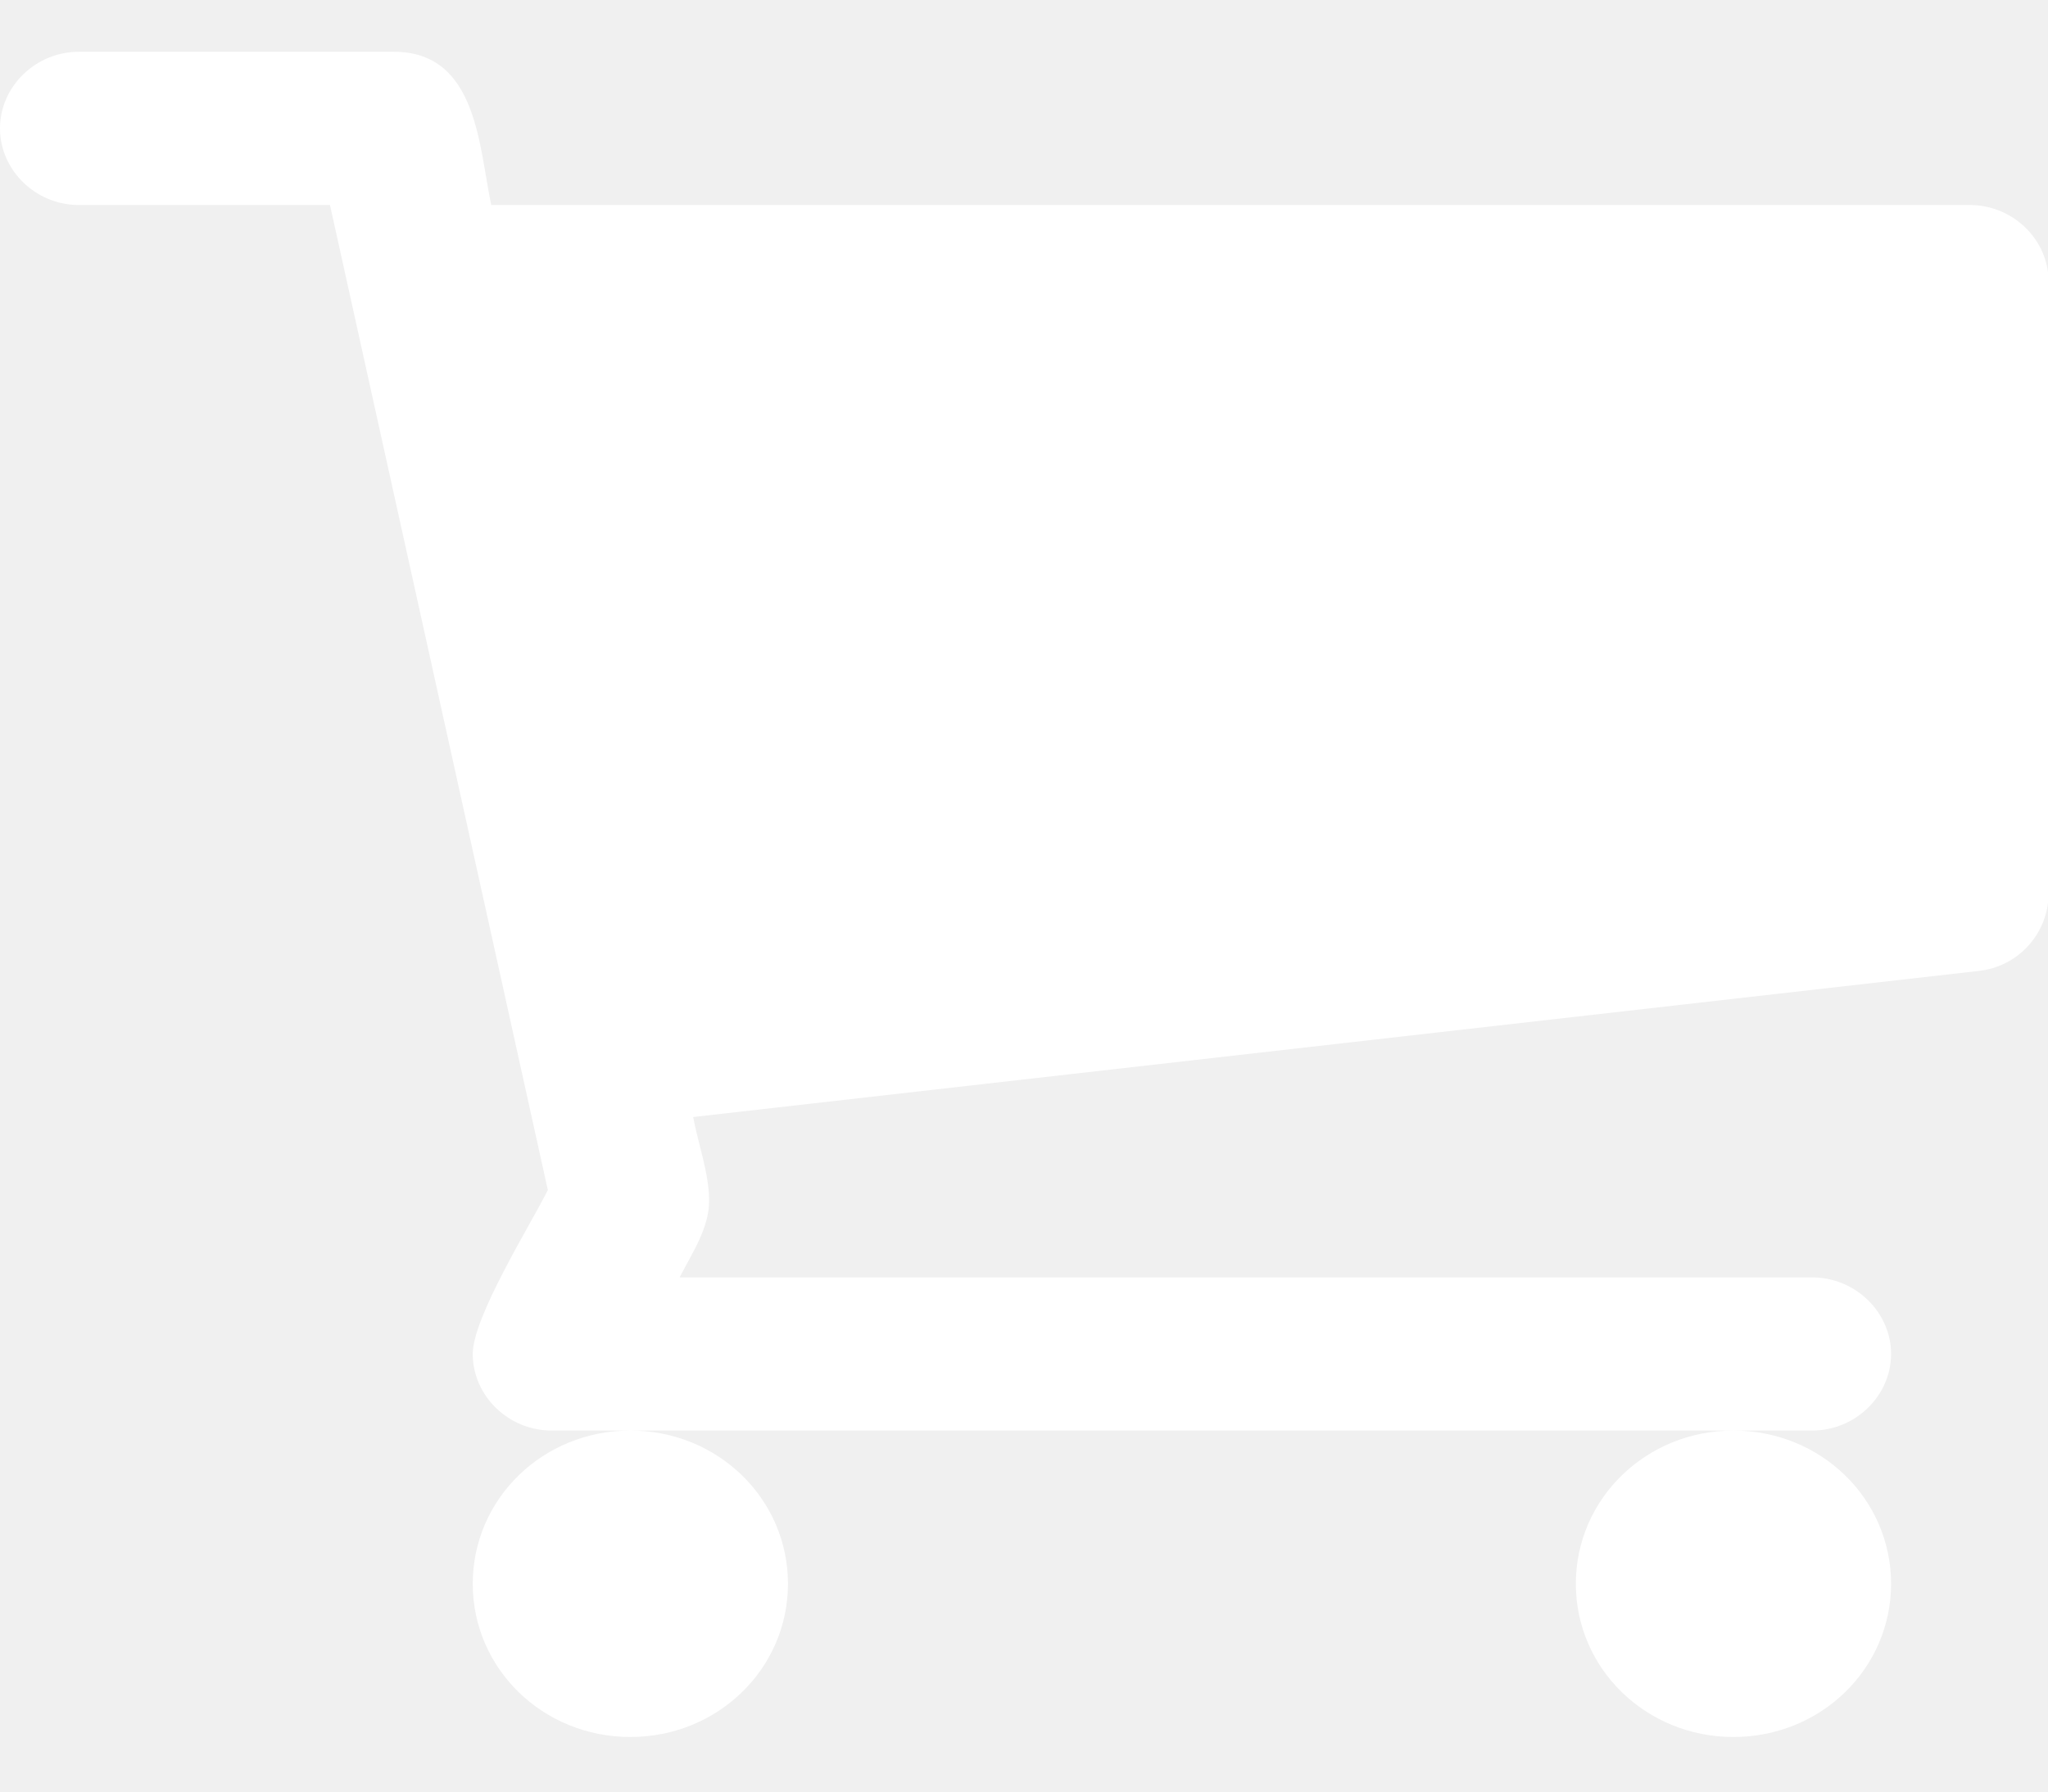
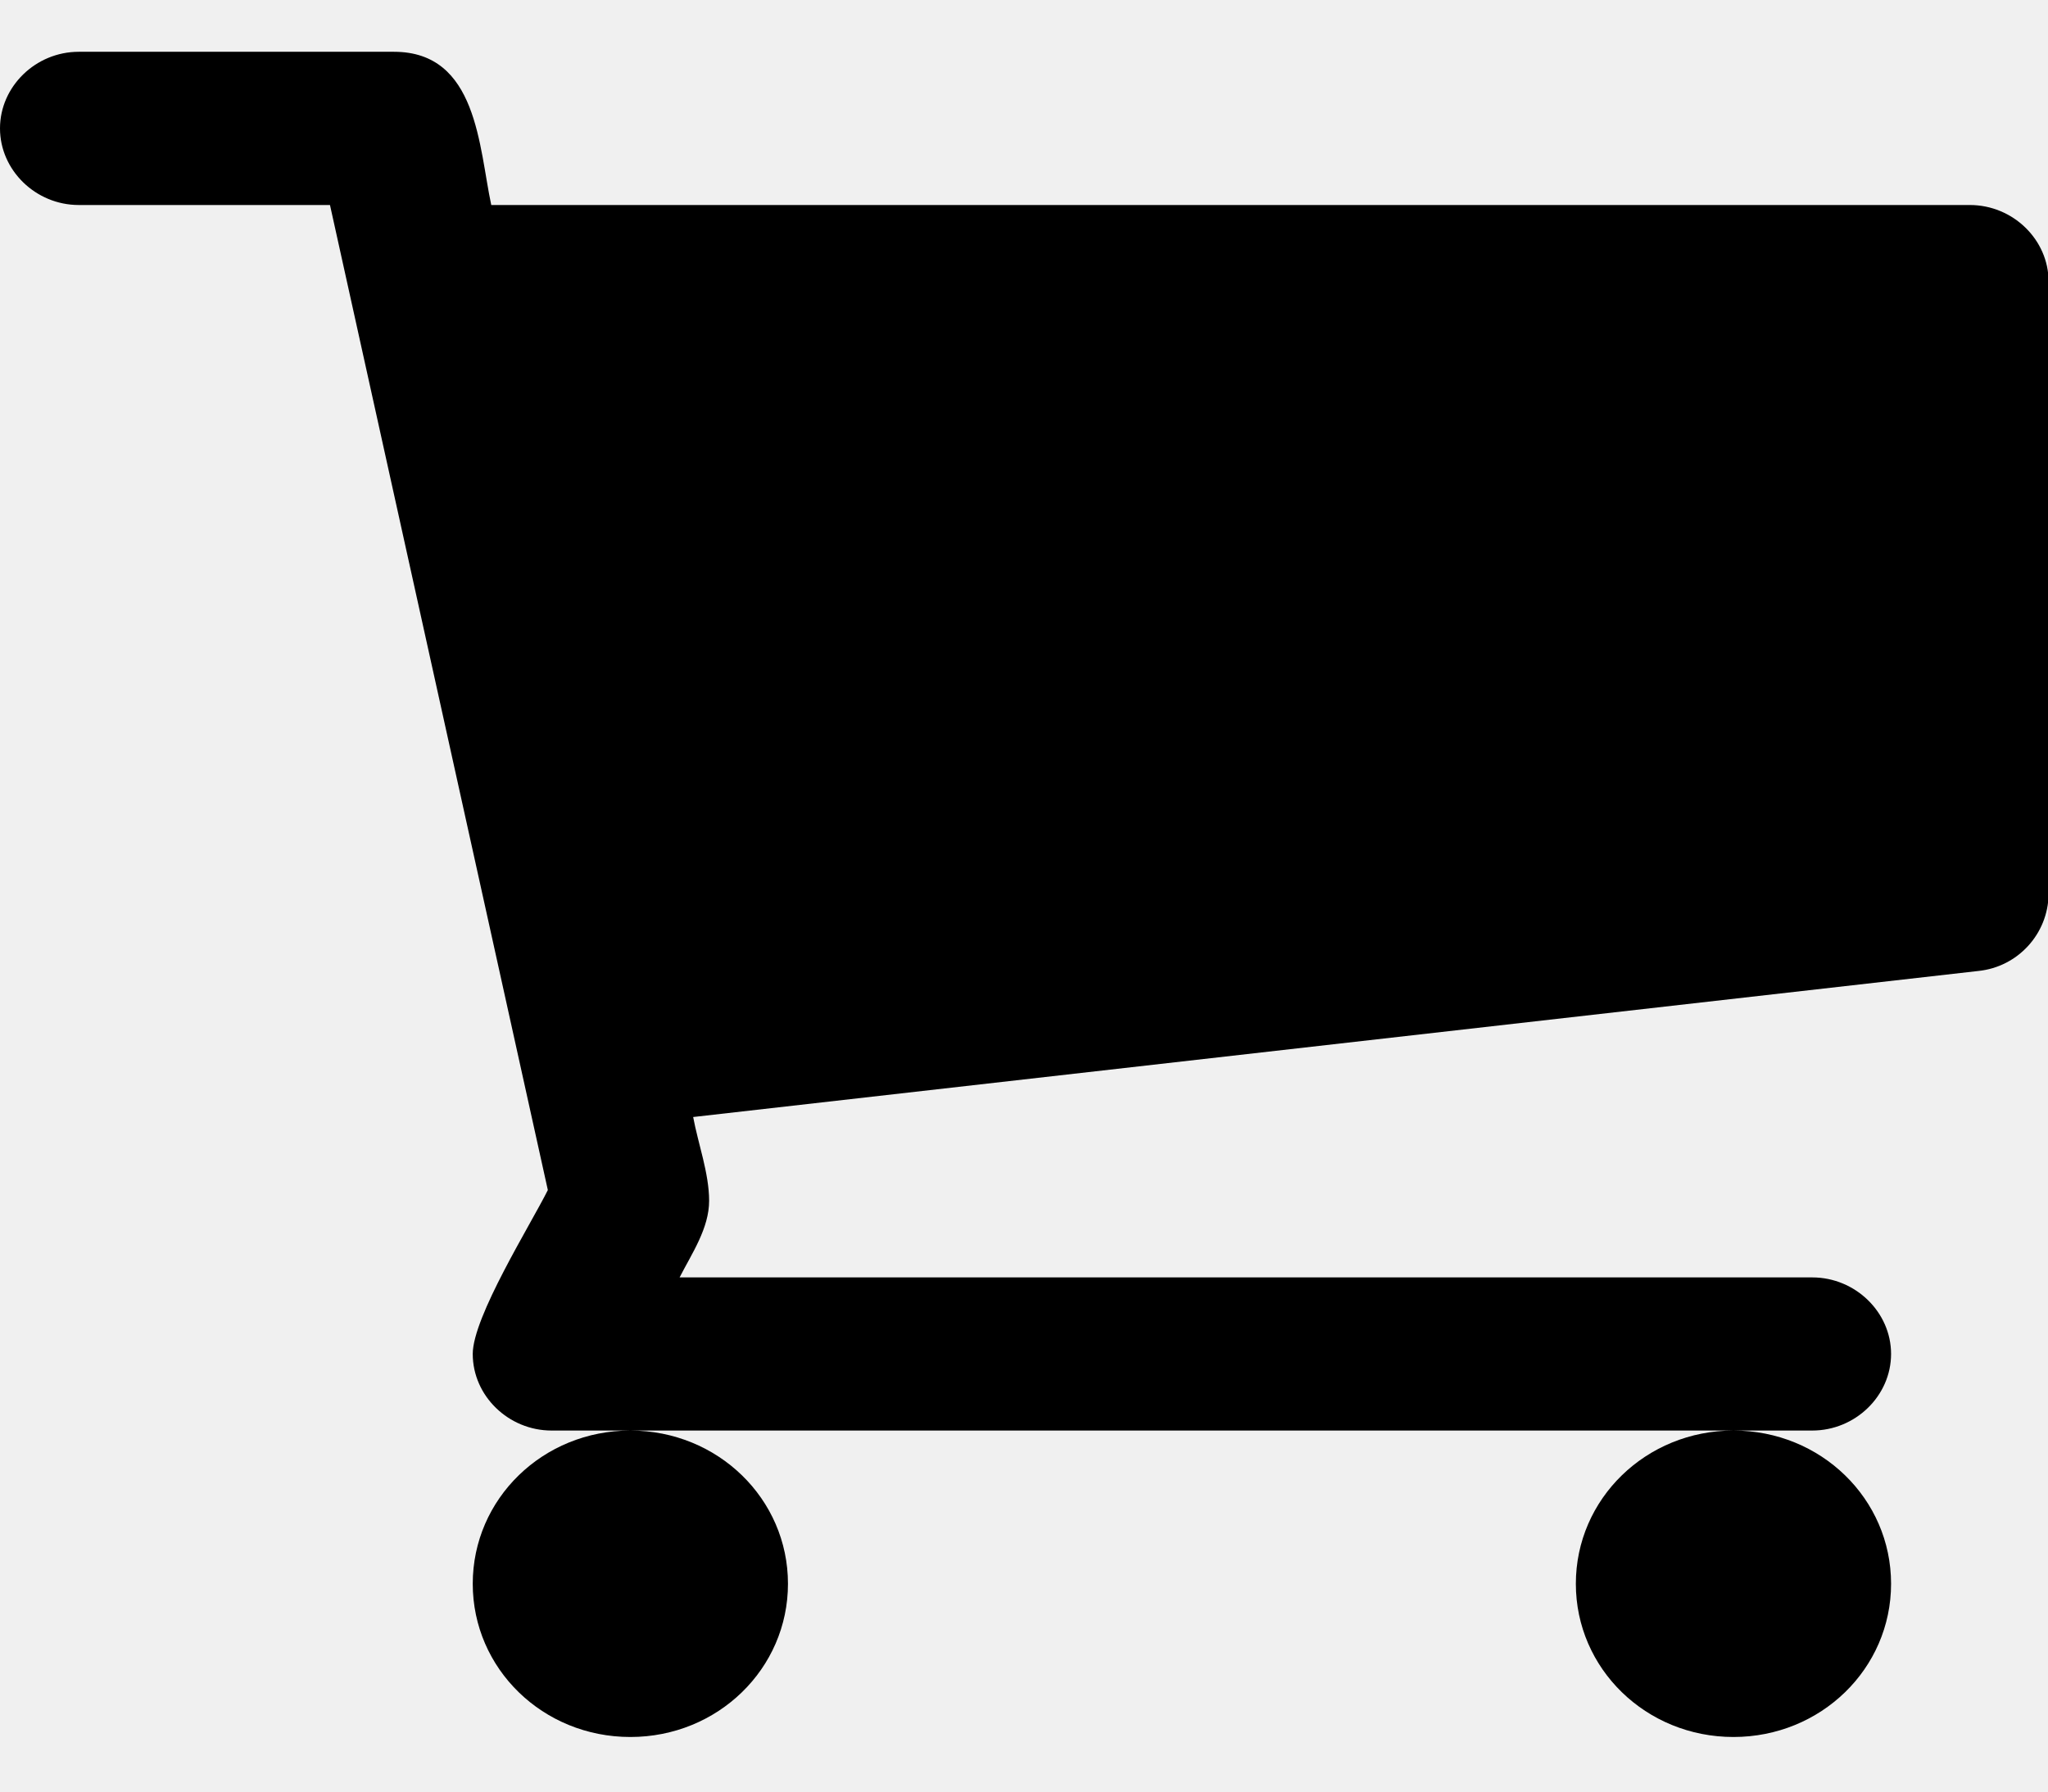
- <svg xmlns="http://www.w3.org/2000/svg" width="24" height="21" fill="none">
-   <path fill-rule="evenodd" clip-rule="evenodd" d="M9.234 18.564c0-.996-.823-1.796-1.847-1.796-1.025 0-1.847.8-1.847 1.796s.822 1.796 1.847 1.796c1.024 0 1.847-.8 1.847-1.796zm12.927 0c0-.996-.823-1.796-1.847-1.796s-1.847.8-1.847 1.796.823 1.796 1.847 1.796 1.847-.8 1.847-1.796zm1.846-15.263c0-.492-.418-.898-.923-.898H5.757c-.145-.674-.16-1.796-1.14-1.796H.923C.418.607 0 1.014 0 1.505c0 .49.418.898.923.898h2.944L6.42 13.949c-.202.406-.88 1.487-.88 1.921 0 .492.419.898.924.898h14.773c.505 0 .924-.406.924-.898 0-.49-.419-.897-.924-.897H7.964c.144-.281.346-.576.346-.898 0-.323-.13-.673-.187-.982l15.062-1.712a.917.917 0 00.822-.898V3.301z" fill="#fff" />
+ <svg xmlns="http://www.w3.org/2000/svg" width="24" height="21" fill="currentColor">
+   <path fill-rule="evenodd" clip-rule="evenodd" d="M9.234 18.564c0-.996-.823-1.796-1.847-1.796-1.025 0-1.847.8-1.847 1.796s.822 1.796 1.847 1.796c1.024 0 1.847-.8 1.847-1.796zm12.927 0c0-.996-.823-1.796-1.847-1.796s-1.847.8-1.847 1.796.823 1.796 1.847 1.796 1.847-.8 1.847-1.796zm1.846-15.263c0-.492-.418-.898-.923-.898H5.757c-.145-.674-.16-1.796-1.14-1.796H.923C.418.607 0 1.014 0 1.505c0 .49.418.898.923.898h2.944L6.42 13.949c-.202.406-.88 1.487-.88 1.921 0 .492.419.898.924.898h14.773c.505 0 .924-.406.924-.898 0-.49-.419-.897-.924-.897H7.964c.144-.281.346-.576.346-.898 0-.323-.13-.673-.187-.982l15.062-1.712a.917.917 0 00.822-.898V3.301z" />
</svg>
